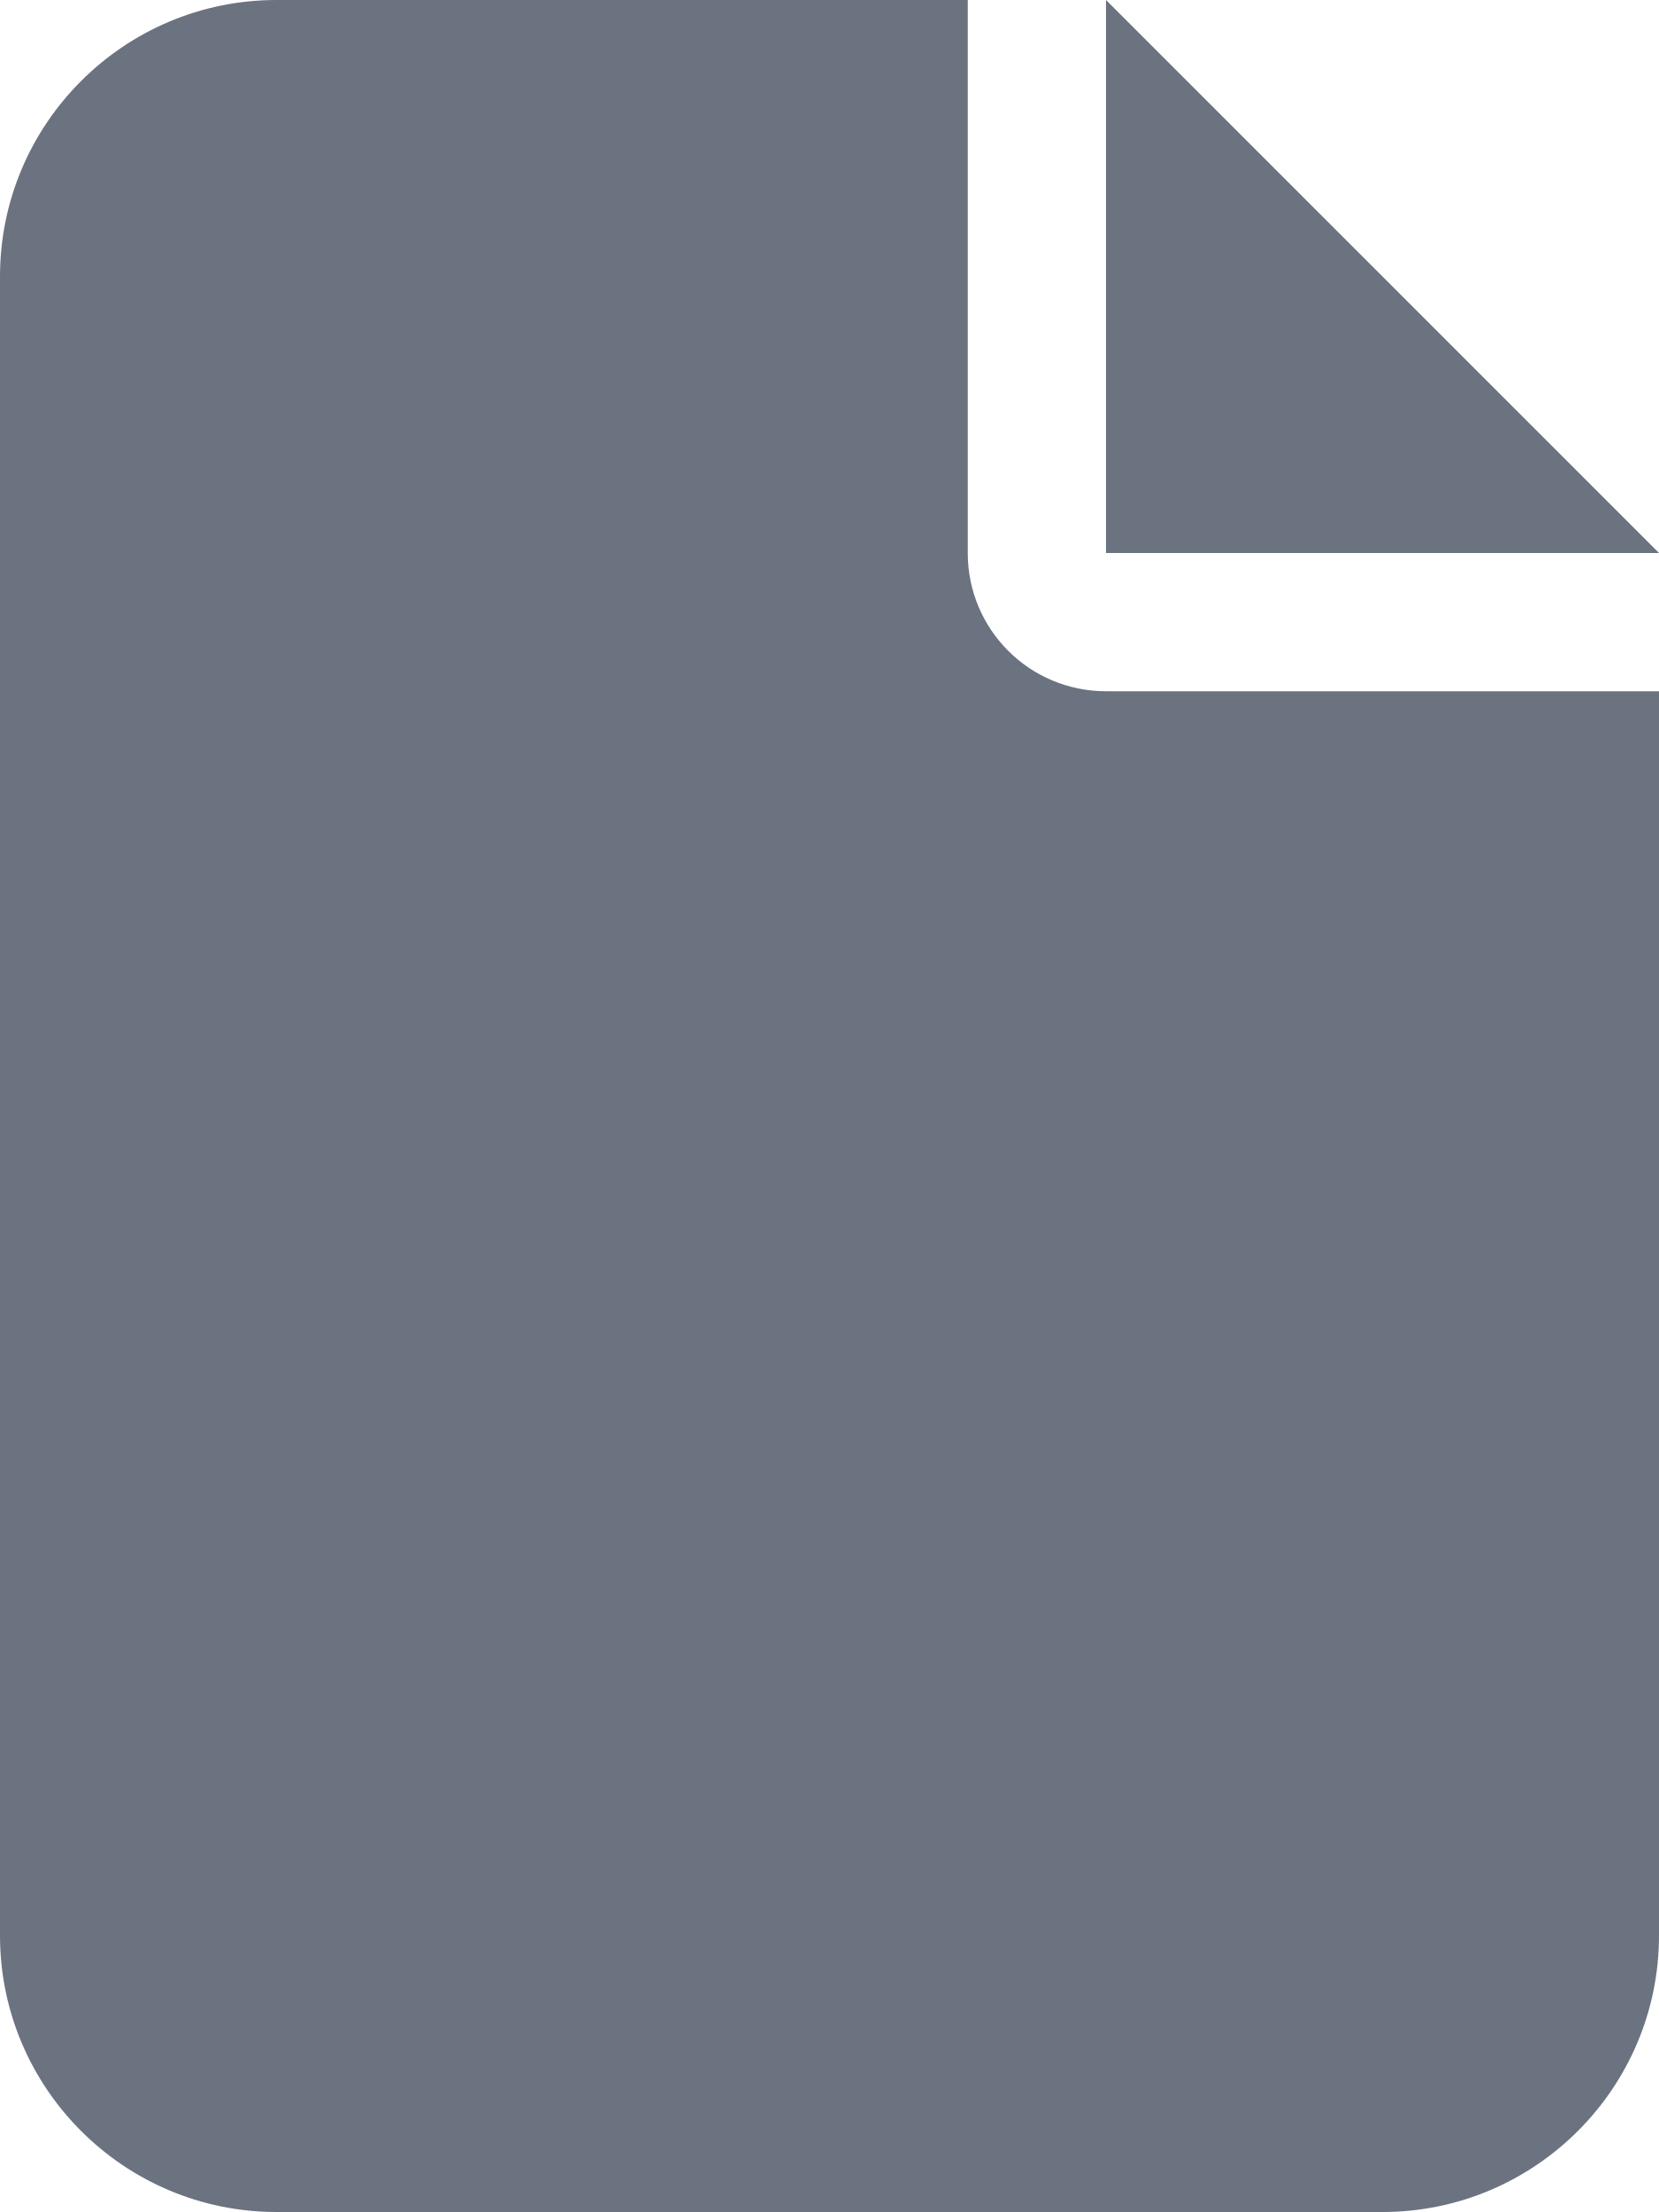
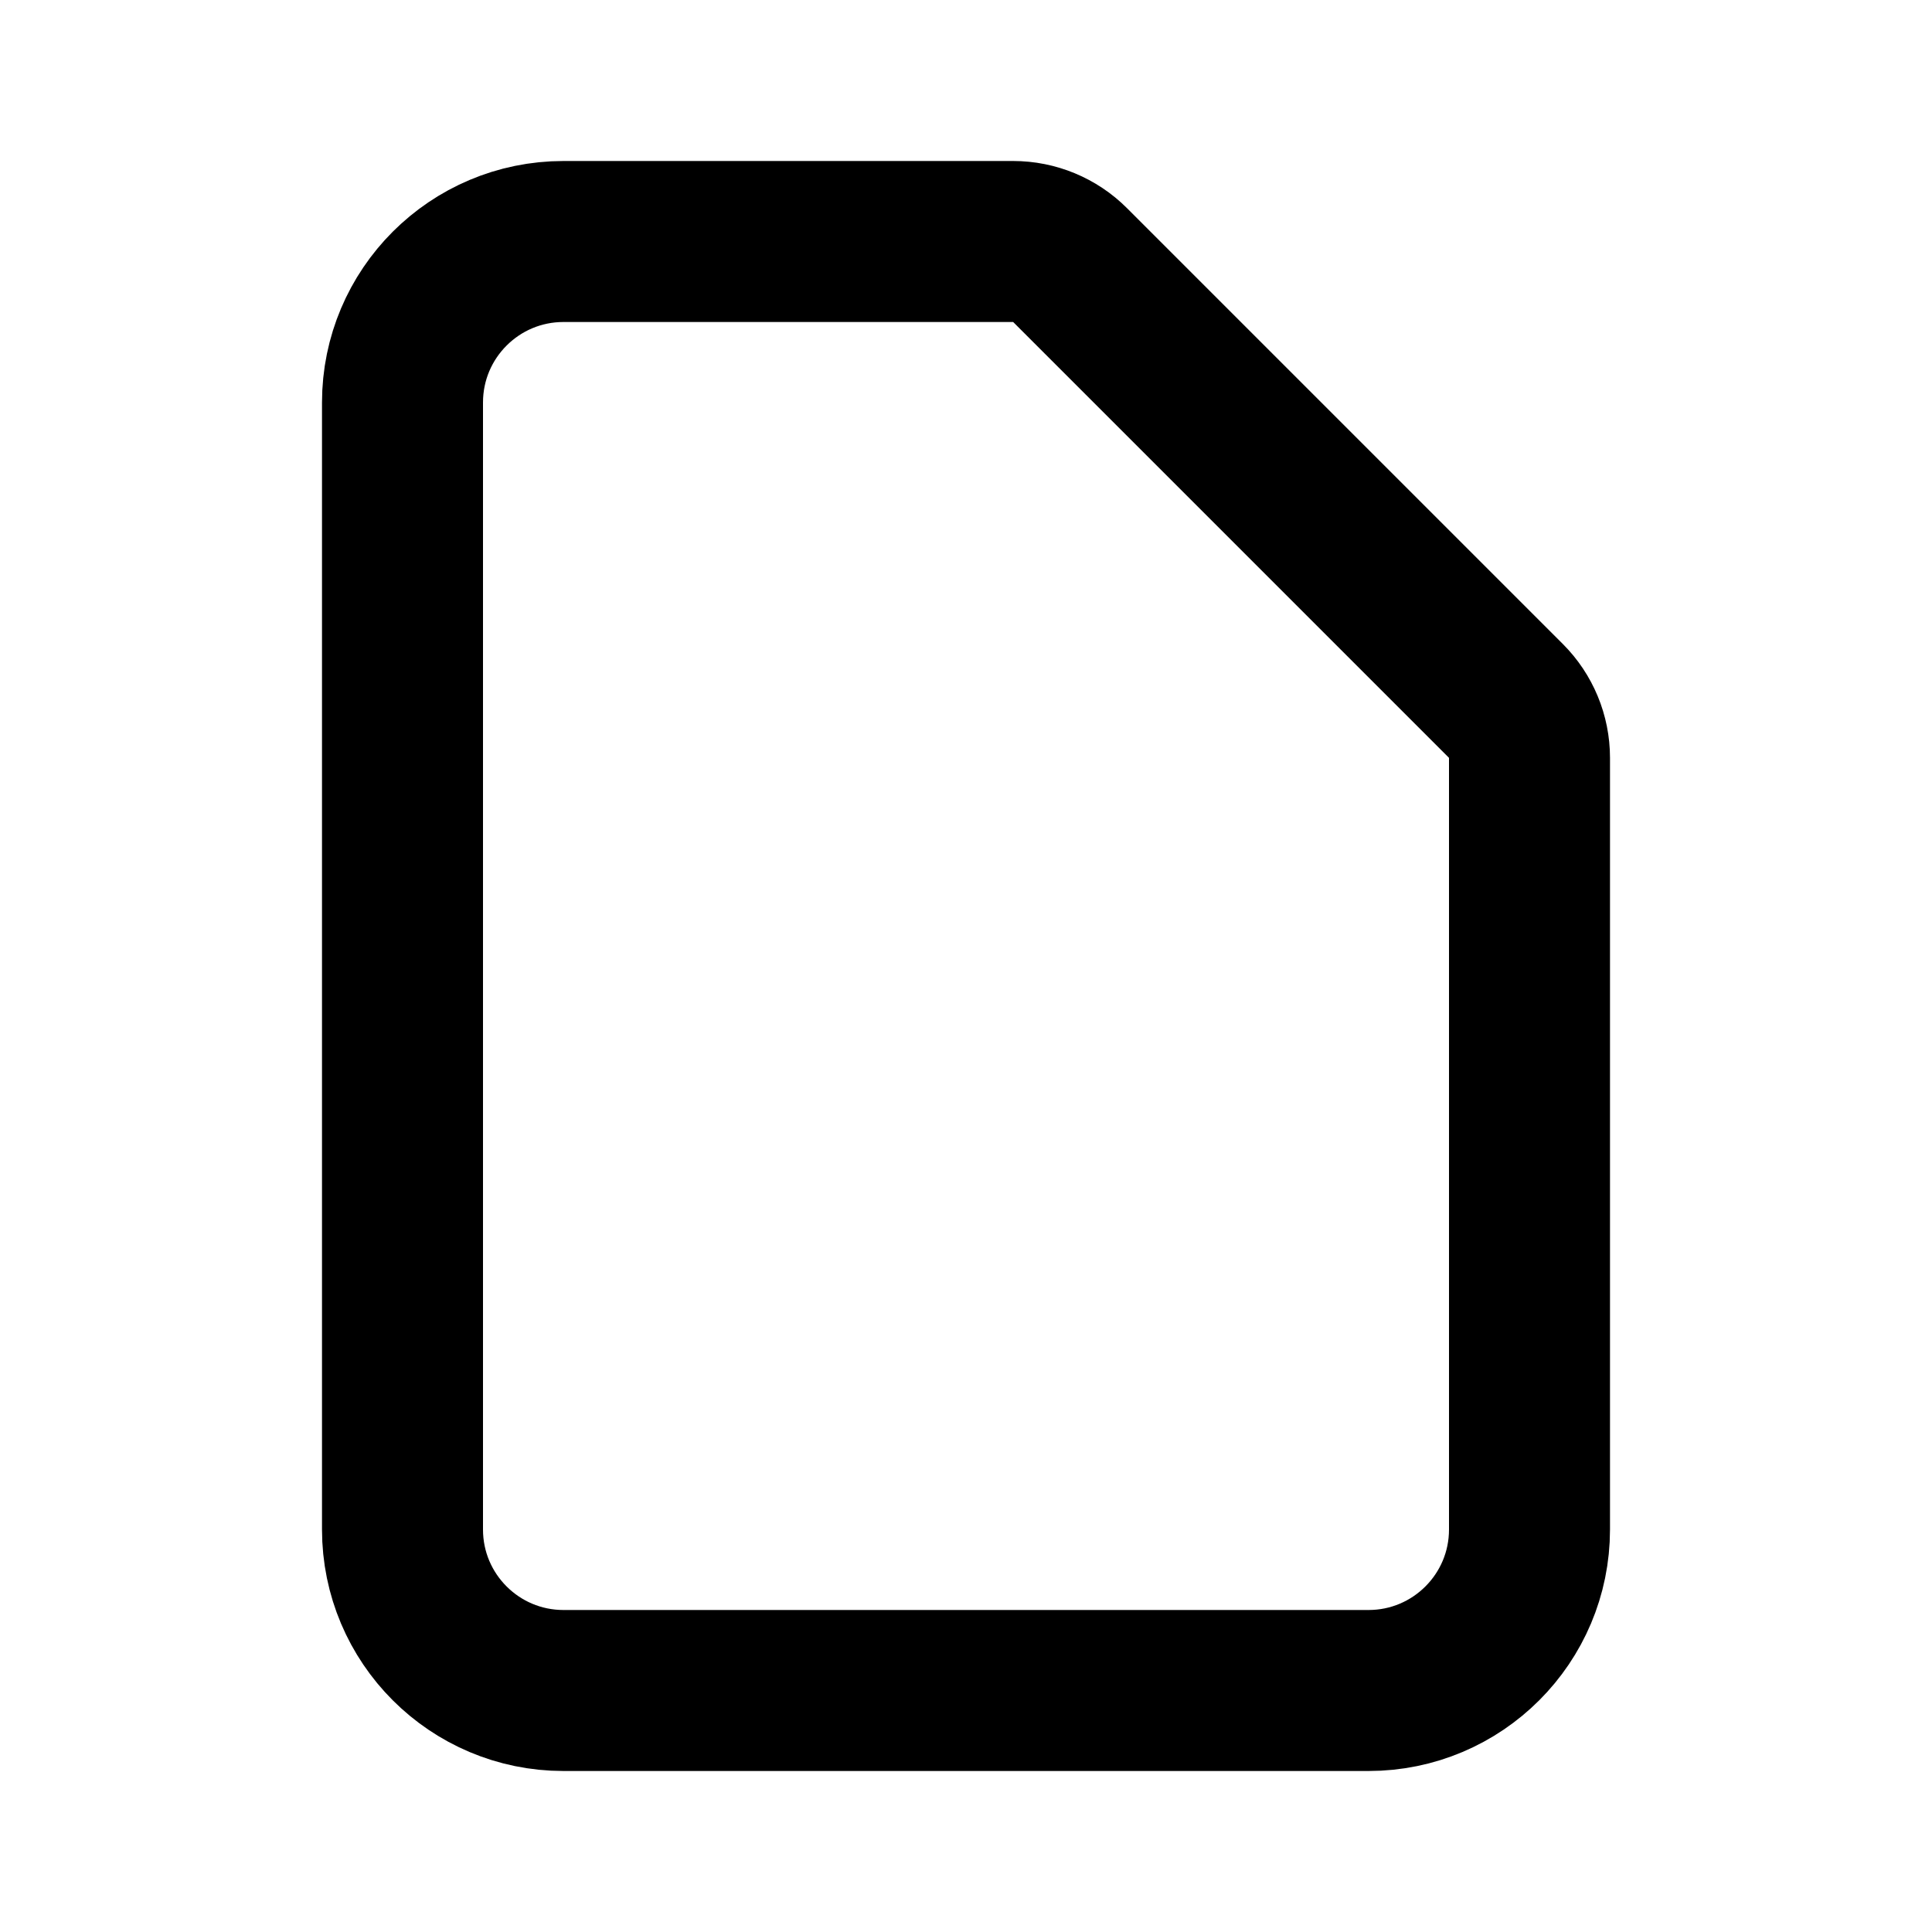
- <svg xmlns="http://www.w3.org/2000/svg" viewBox="0 0 384 512">
-   <path fill="#6B7280" d="M0 64C0 28.7 28.7 0 64 0h160v128c0 17.7 14.3 32 32 32h128v288c0 35.3-28.7 64-64 64H64c-35.3 0-64-28.7-64-64V64zm384 64H256V0l128 128z" />
+ <svg xmlns="http://www.w3.org/2000/svg" viewBox="0 0 24 24" fill="none" stroke="currentColor">
+   <path stroke-linecap="round" stroke-linejoin="round" stroke-width="2" d="M7 21h10a2 2 0 002-2V9.414a1 1 0 00-.293-.707l-5.414-5.414A1 1 0 0012.586 3H7a2 2 0 00-2 2v14a2 2 0 002 2z" />
</svg>
